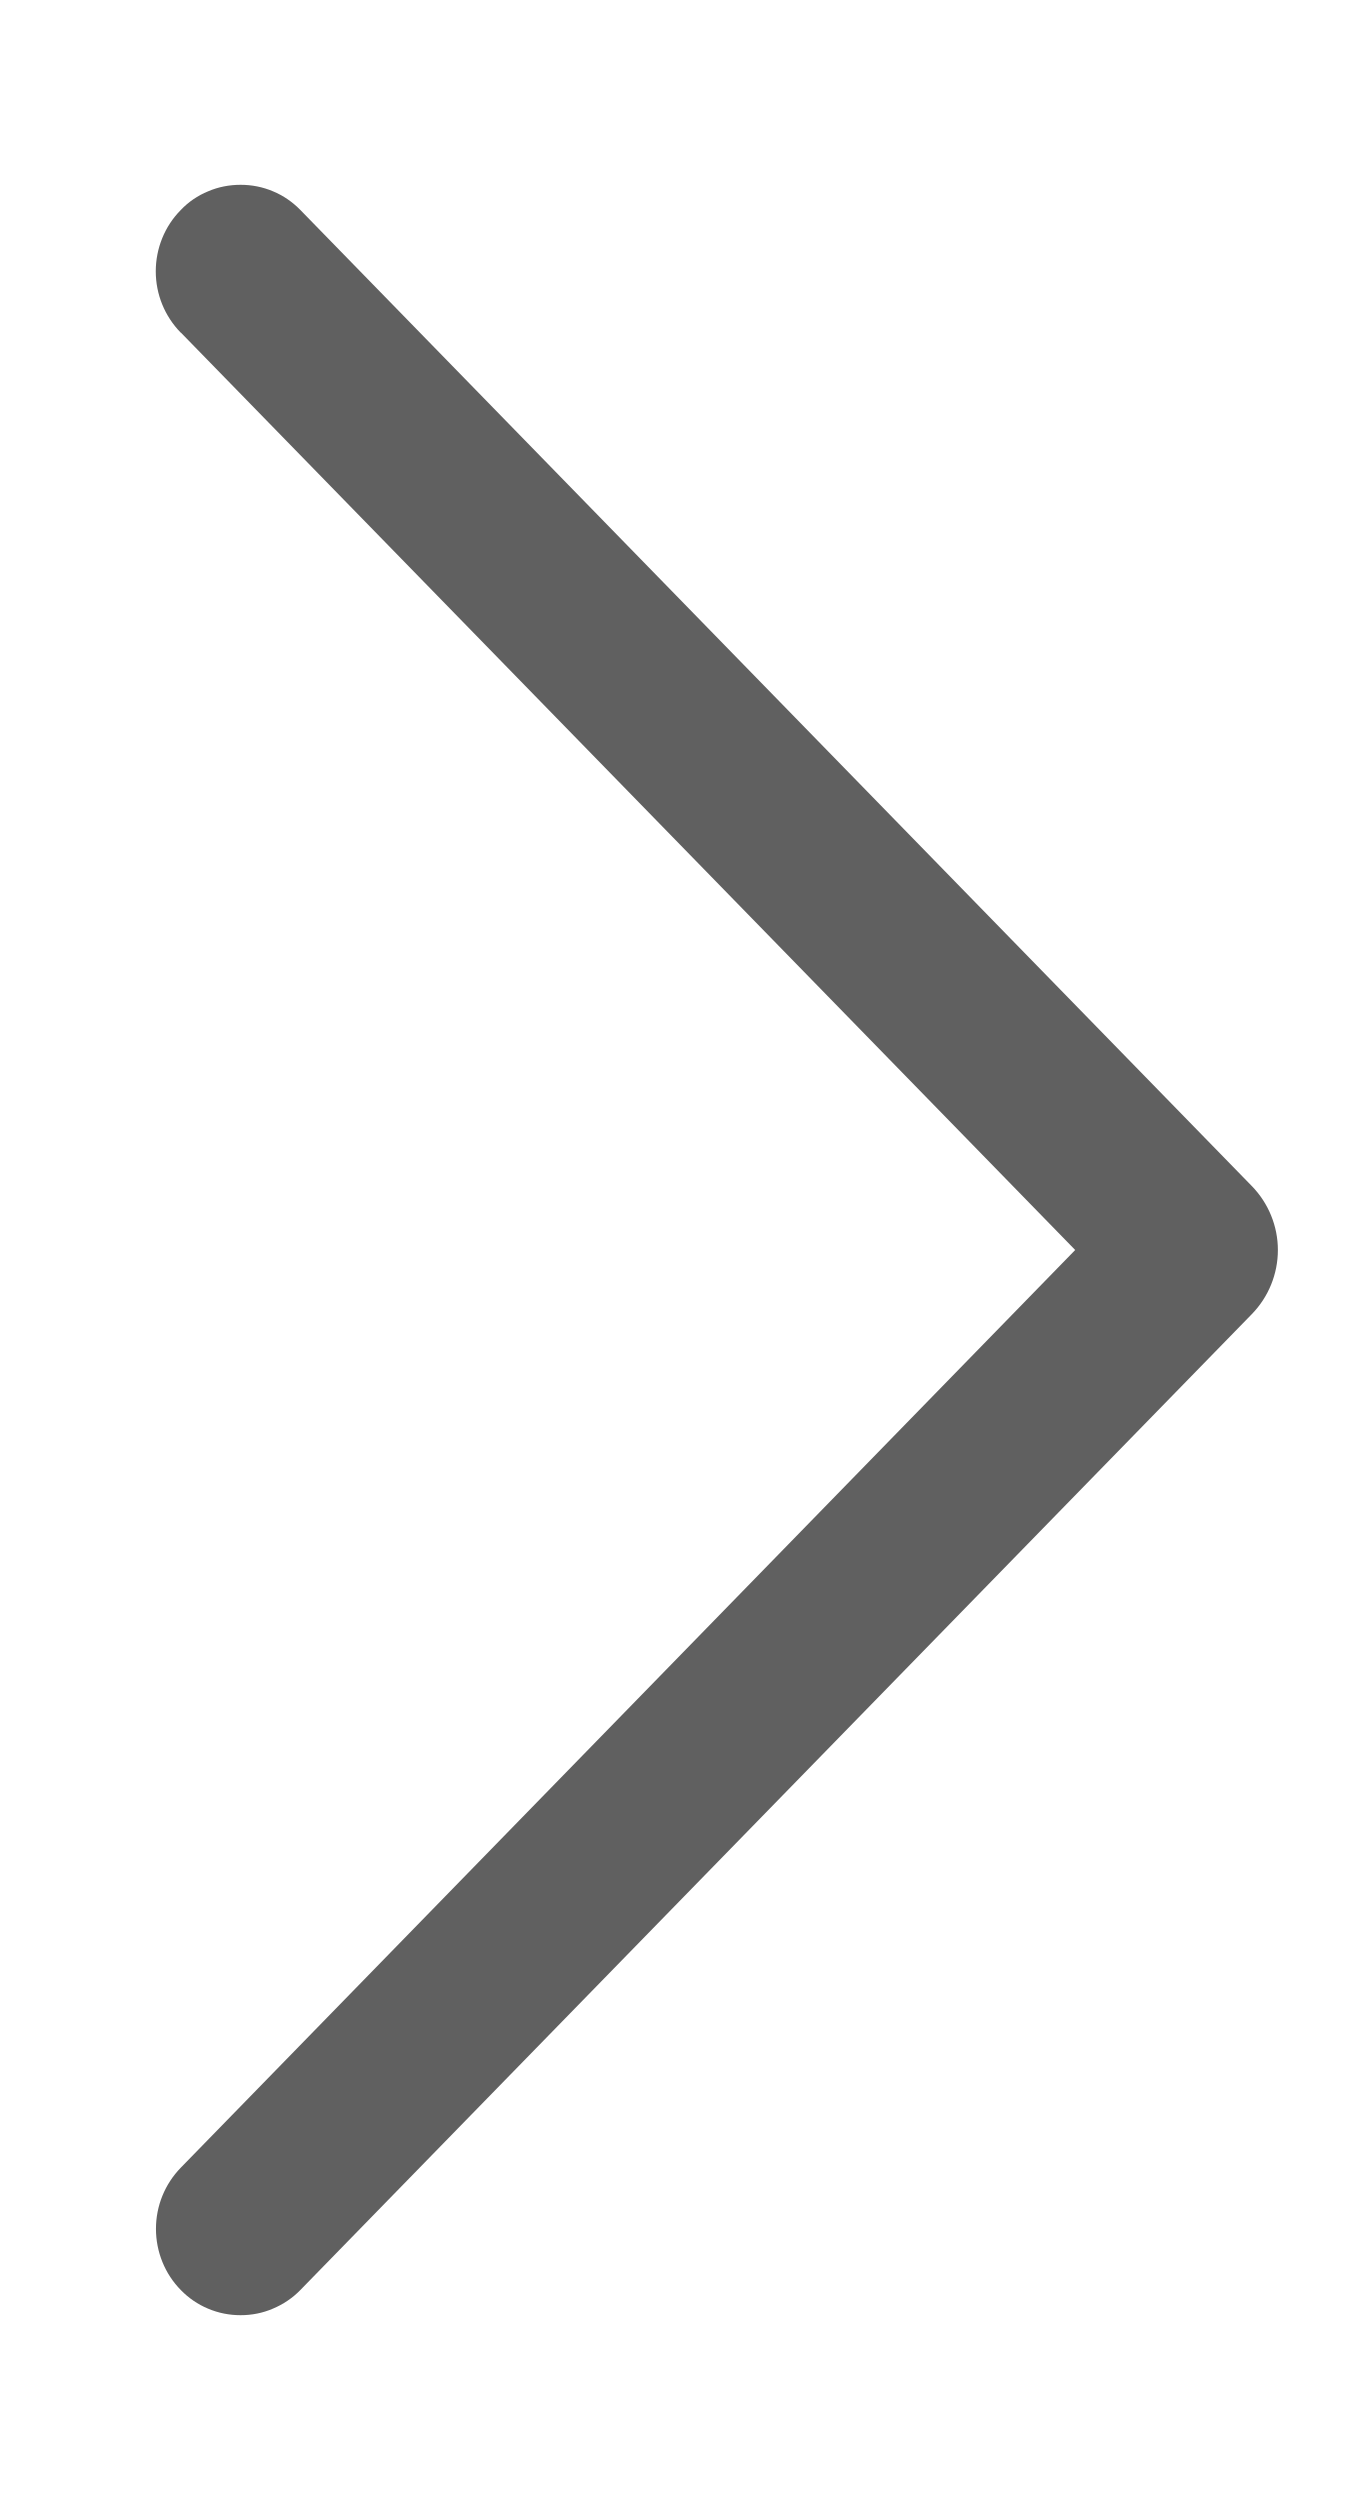
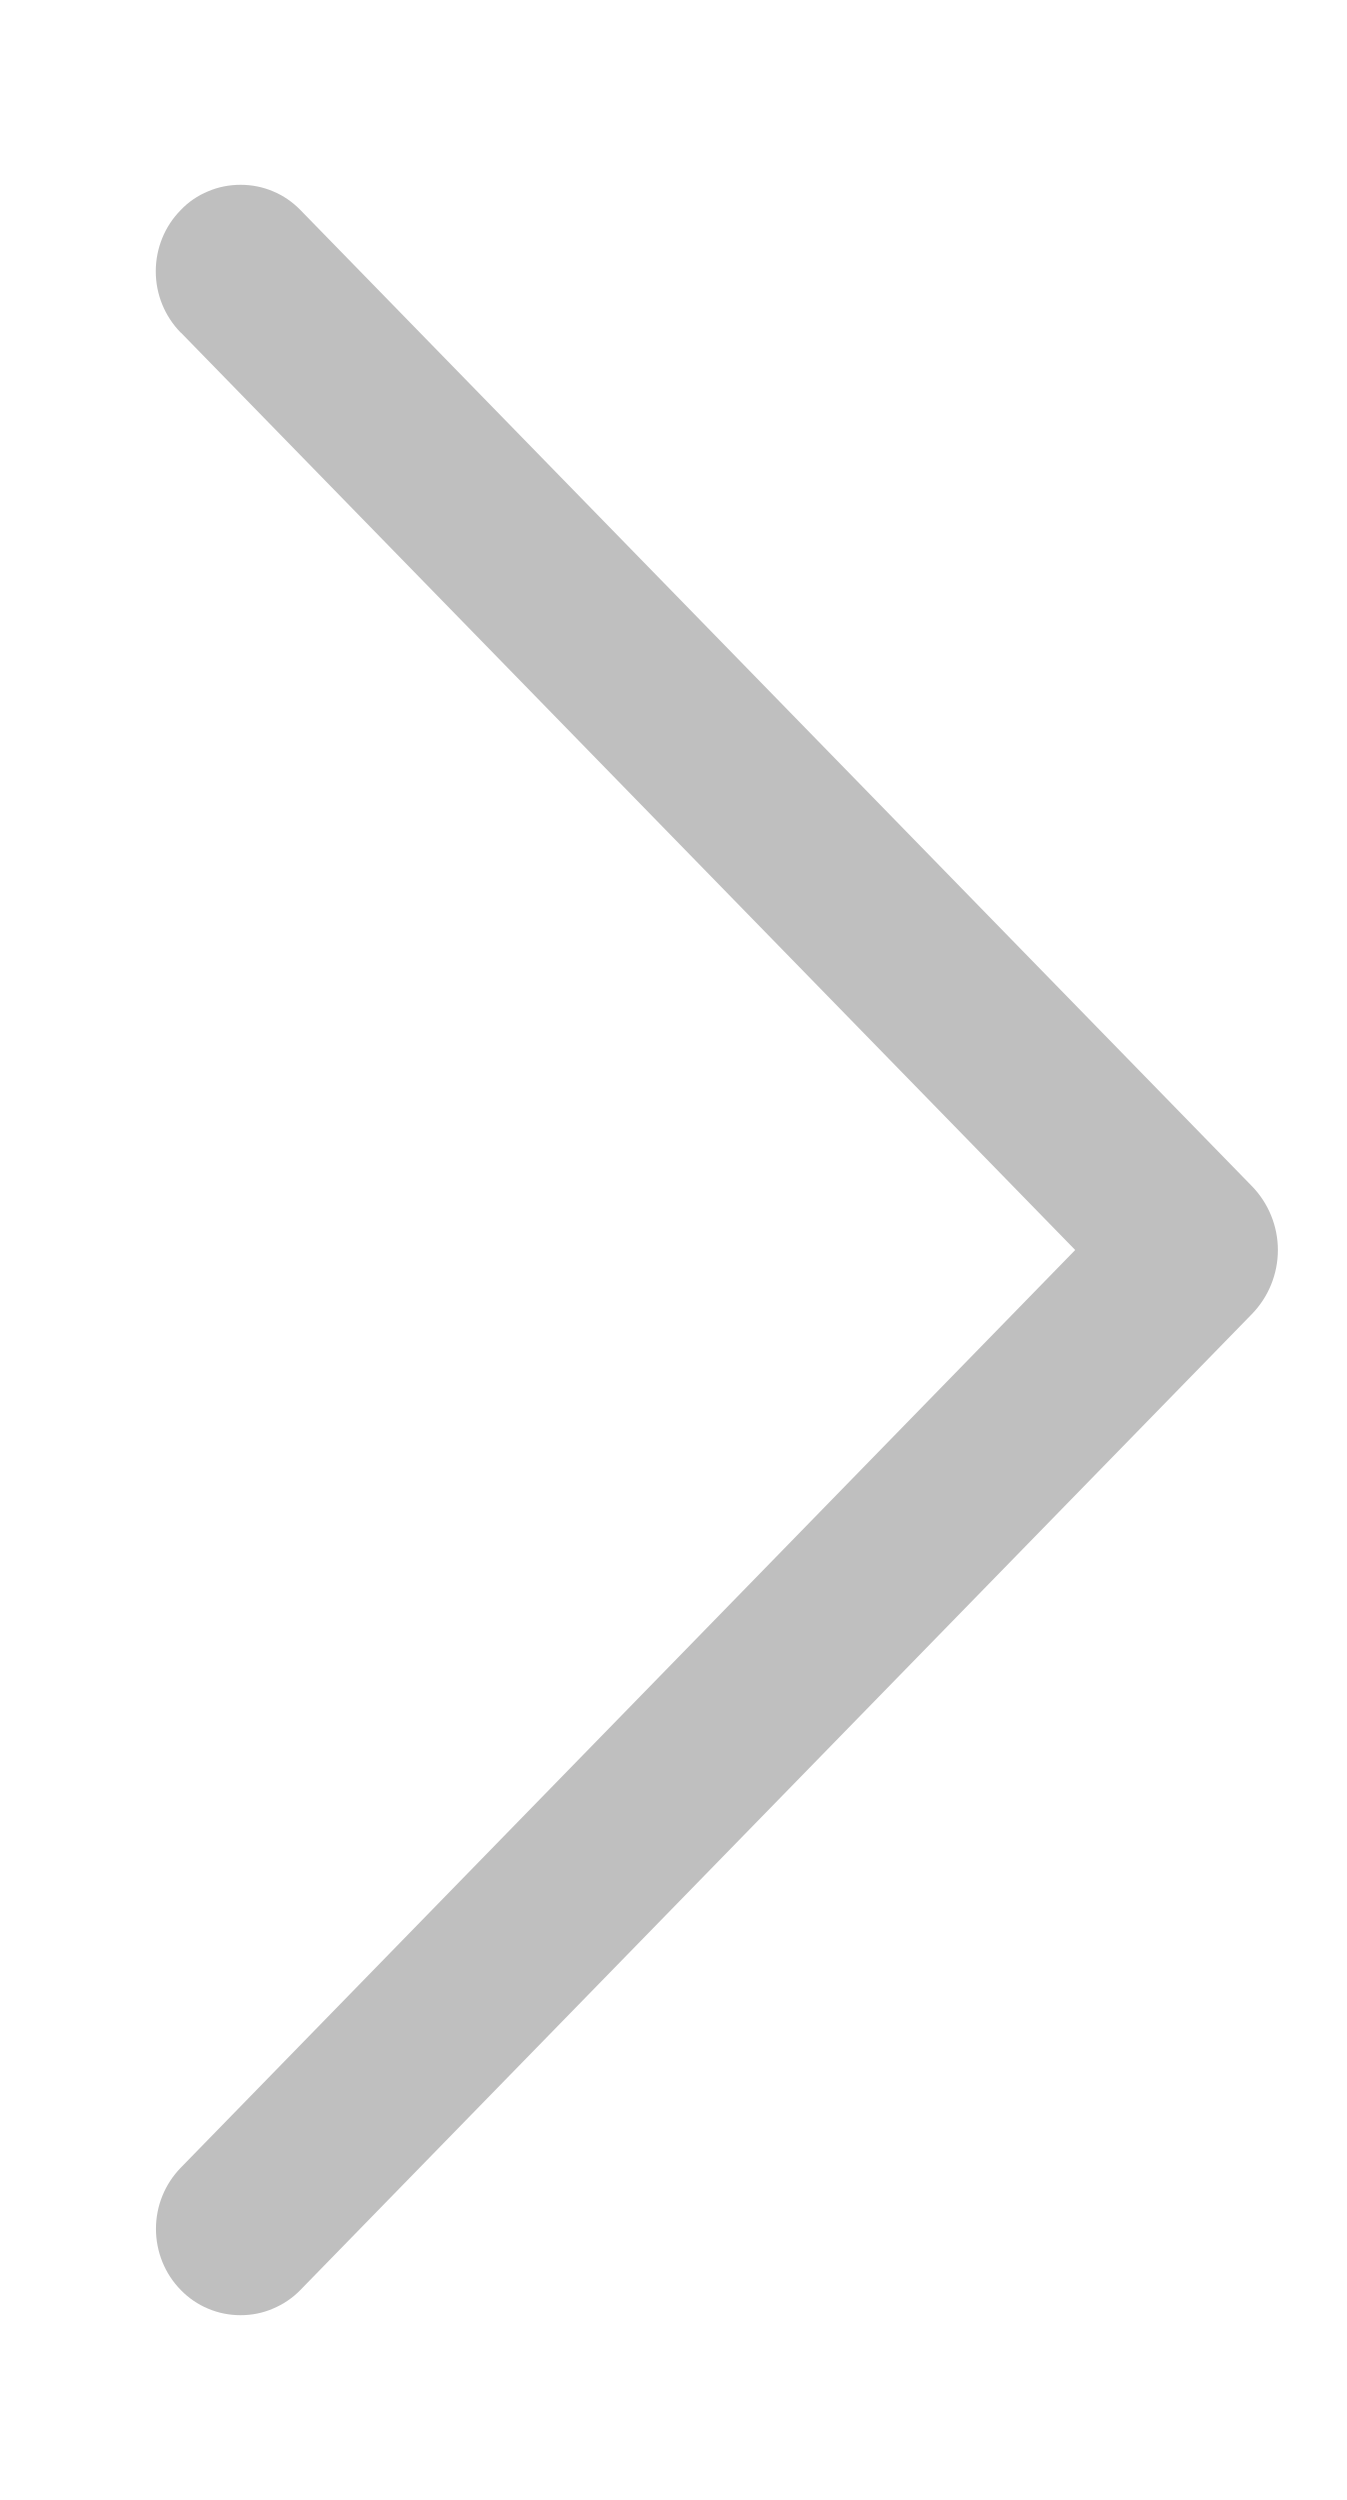
<svg xmlns="http://www.w3.org/2000/svg" width="7" height="13" viewBox="0 0 7 13" fill="none">
-   <path d="M0.941 1.73L5.591 6.5L0.941 11.271C0.857 11.357 0.811 11.471 0.811 11.59C0.811 11.709 0.857 11.824 0.941 11.909C0.981 11.95 1.029 11.983 1.082 12.005C1.136 12.028 1.193 12.039 1.251 12.039C1.309 12.039 1.366 12.028 1.419 12.005C1.472 11.983 1.521 11.95 1.561 11.909L6.509 6.834C6.596 6.745 6.645 6.625 6.645 6.5C6.645 6.376 6.596 6.256 6.509 6.167L1.562 1.092C1.521 1.05 1.473 1.017 1.42 0.995C1.366 0.972 1.309 0.961 1.251 0.961C1.193 0.961 1.135 0.972 1.082 0.995C1.028 1.017 0.98 1.05 0.94 1.092C0.856 1.177 0.81 1.292 0.81 1.411C0.81 1.53 0.856 1.644 0.94 1.73H0.941Z" fill="#606060" />
+   <path d="M0.941 1.73L5.591 6.5L0.941 11.271C0.857 11.357 0.811 11.471 0.811 11.59C0.811 11.709 0.857 11.824 0.941 11.909C0.981 11.95 1.029 11.983 1.082 12.005C1.136 12.028 1.193 12.039 1.251 12.039C1.309 12.039 1.366 12.028 1.419 12.005C1.472 11.983 1.521 11.95 1.561 11.909L6.509 6.834C6.596 6.745 6.645 6.625 6.645 6.5C6.645 6.376 6.596 6.256 6.509 6.167L1.562 1.092C1.521 1.05 1.473 1.017 1.42 0.995C1.366 0.972 1.309 0.961 1.251 0.961C1.193 0.961 1.135 0.972 1.082 0.995C1.028 1.017 0.98 1.05 0.94 1.092C0.856 1.177 0.81 1.292 0.81 1.411C0.81 1.53 0.856 1.644 0.94 1.73H0.941Z" fill="#bfbfbf" />
</svg>
